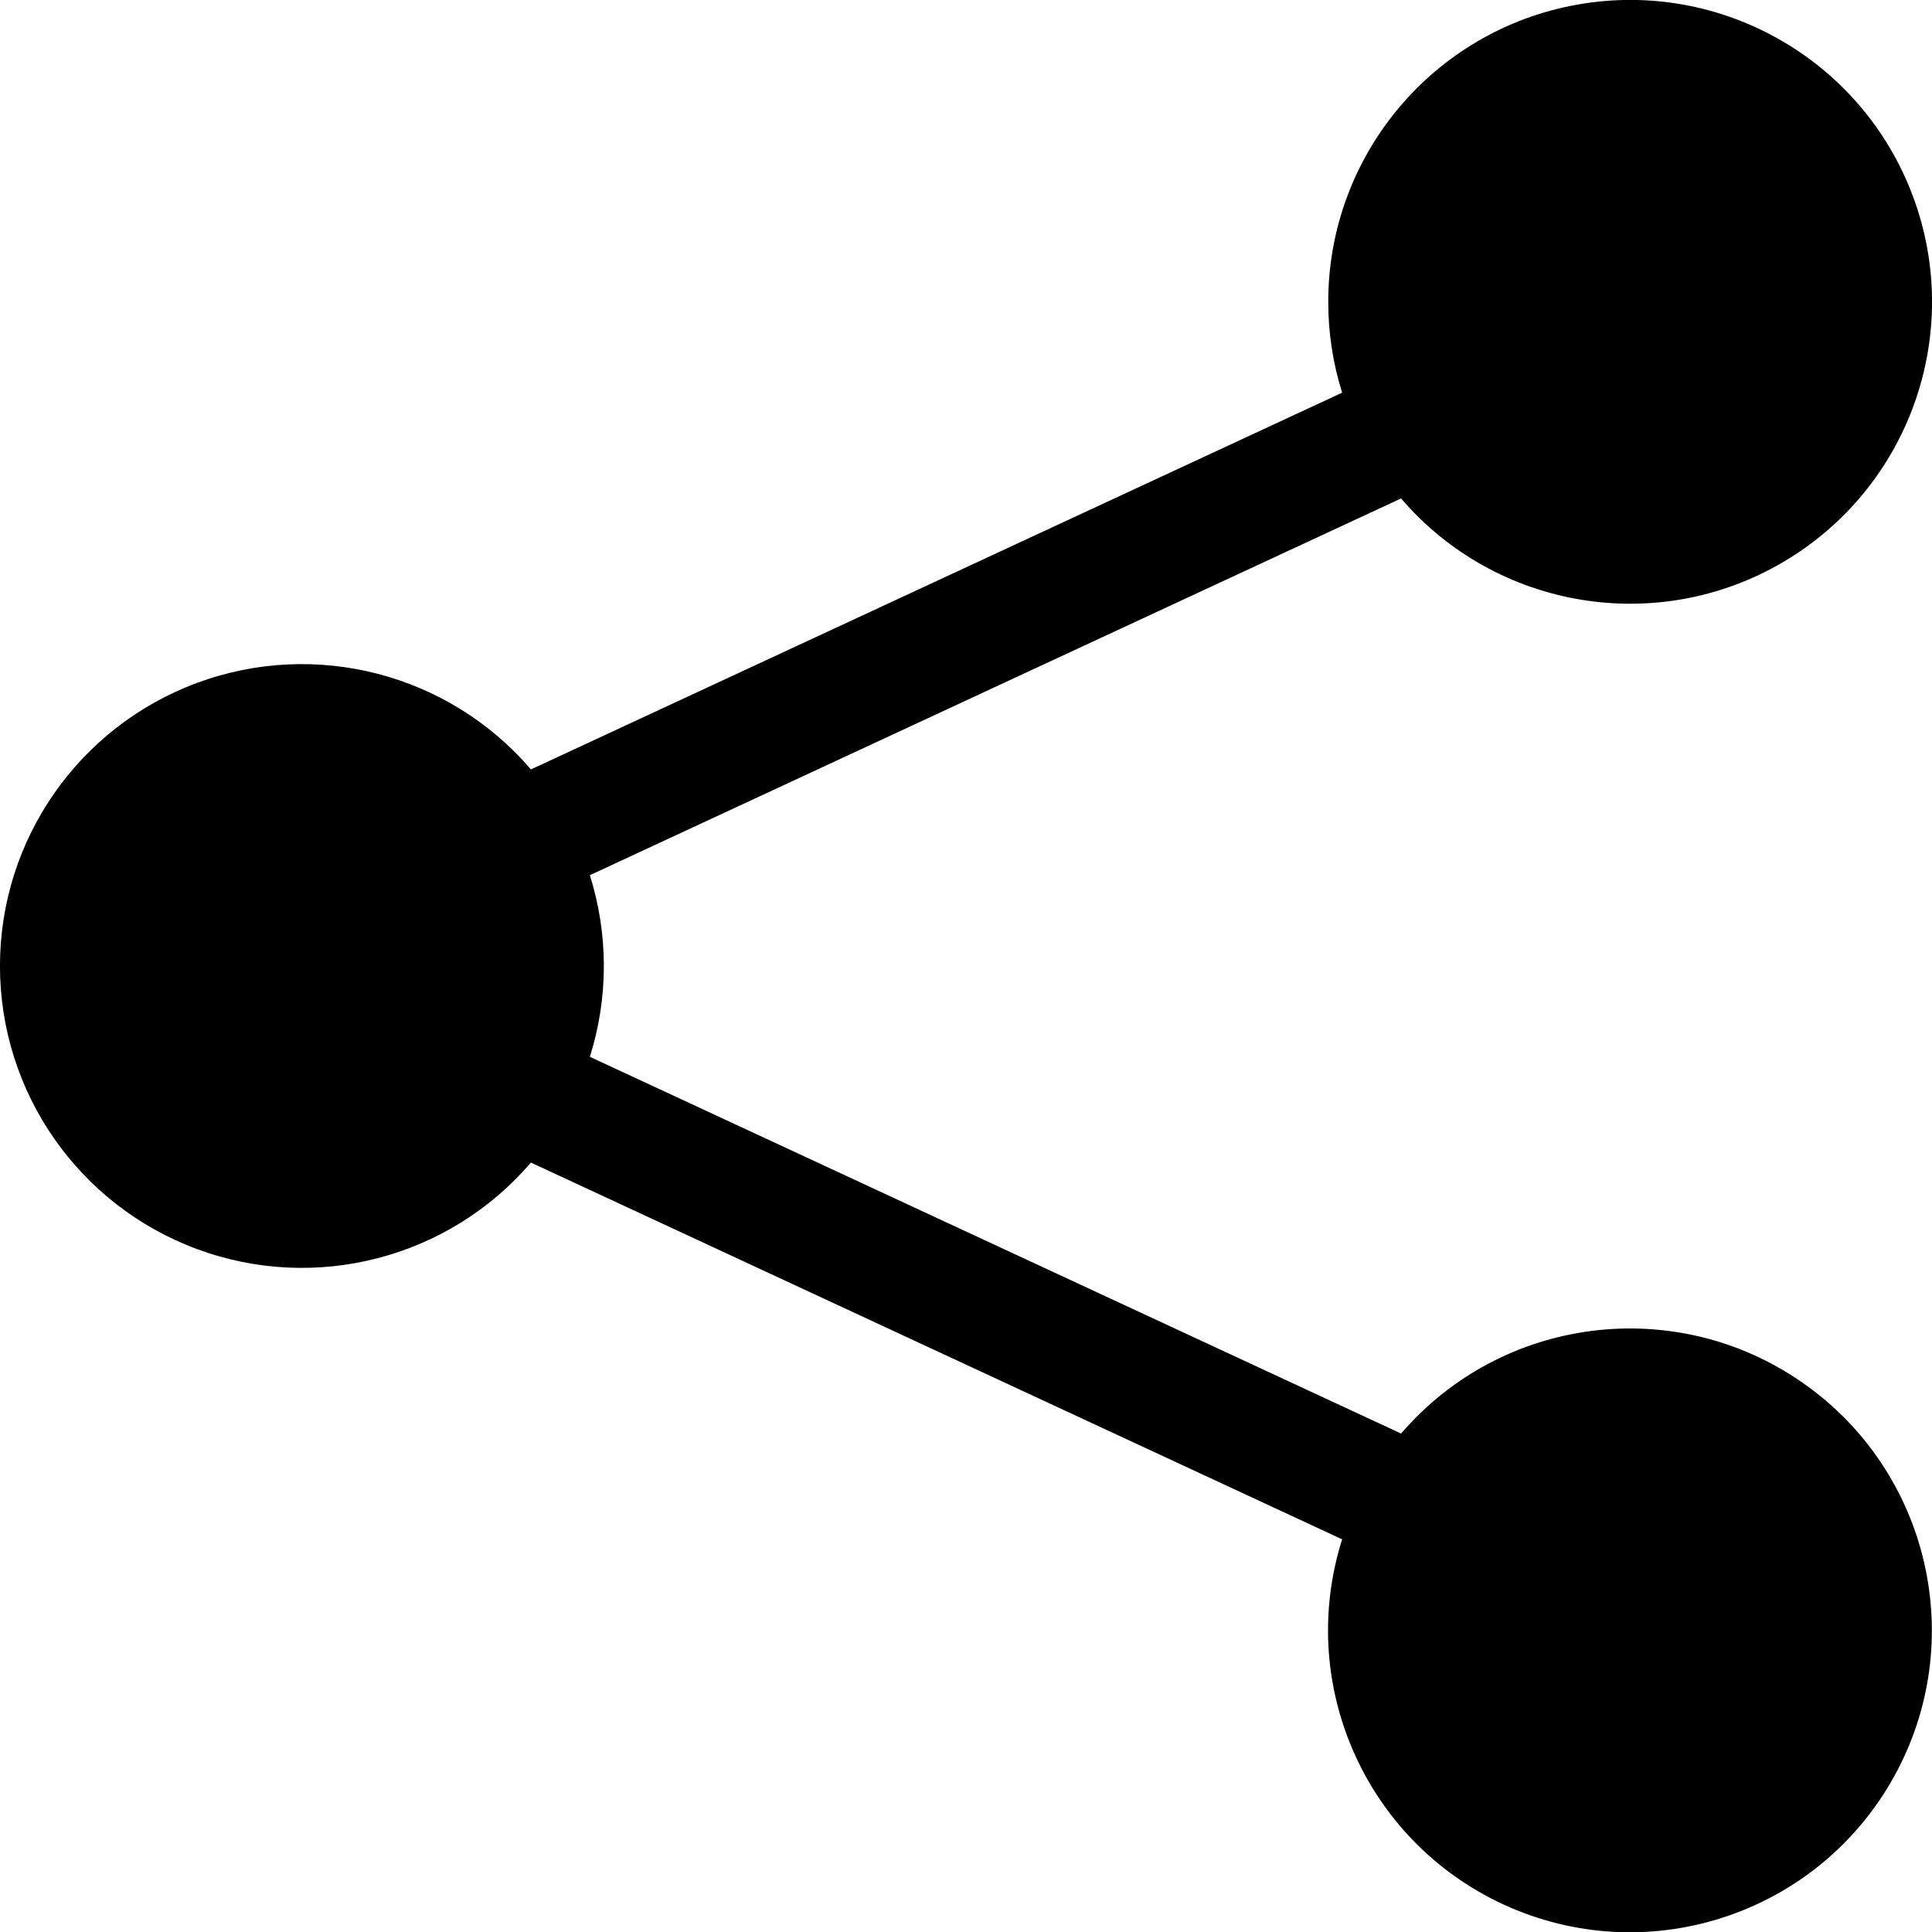
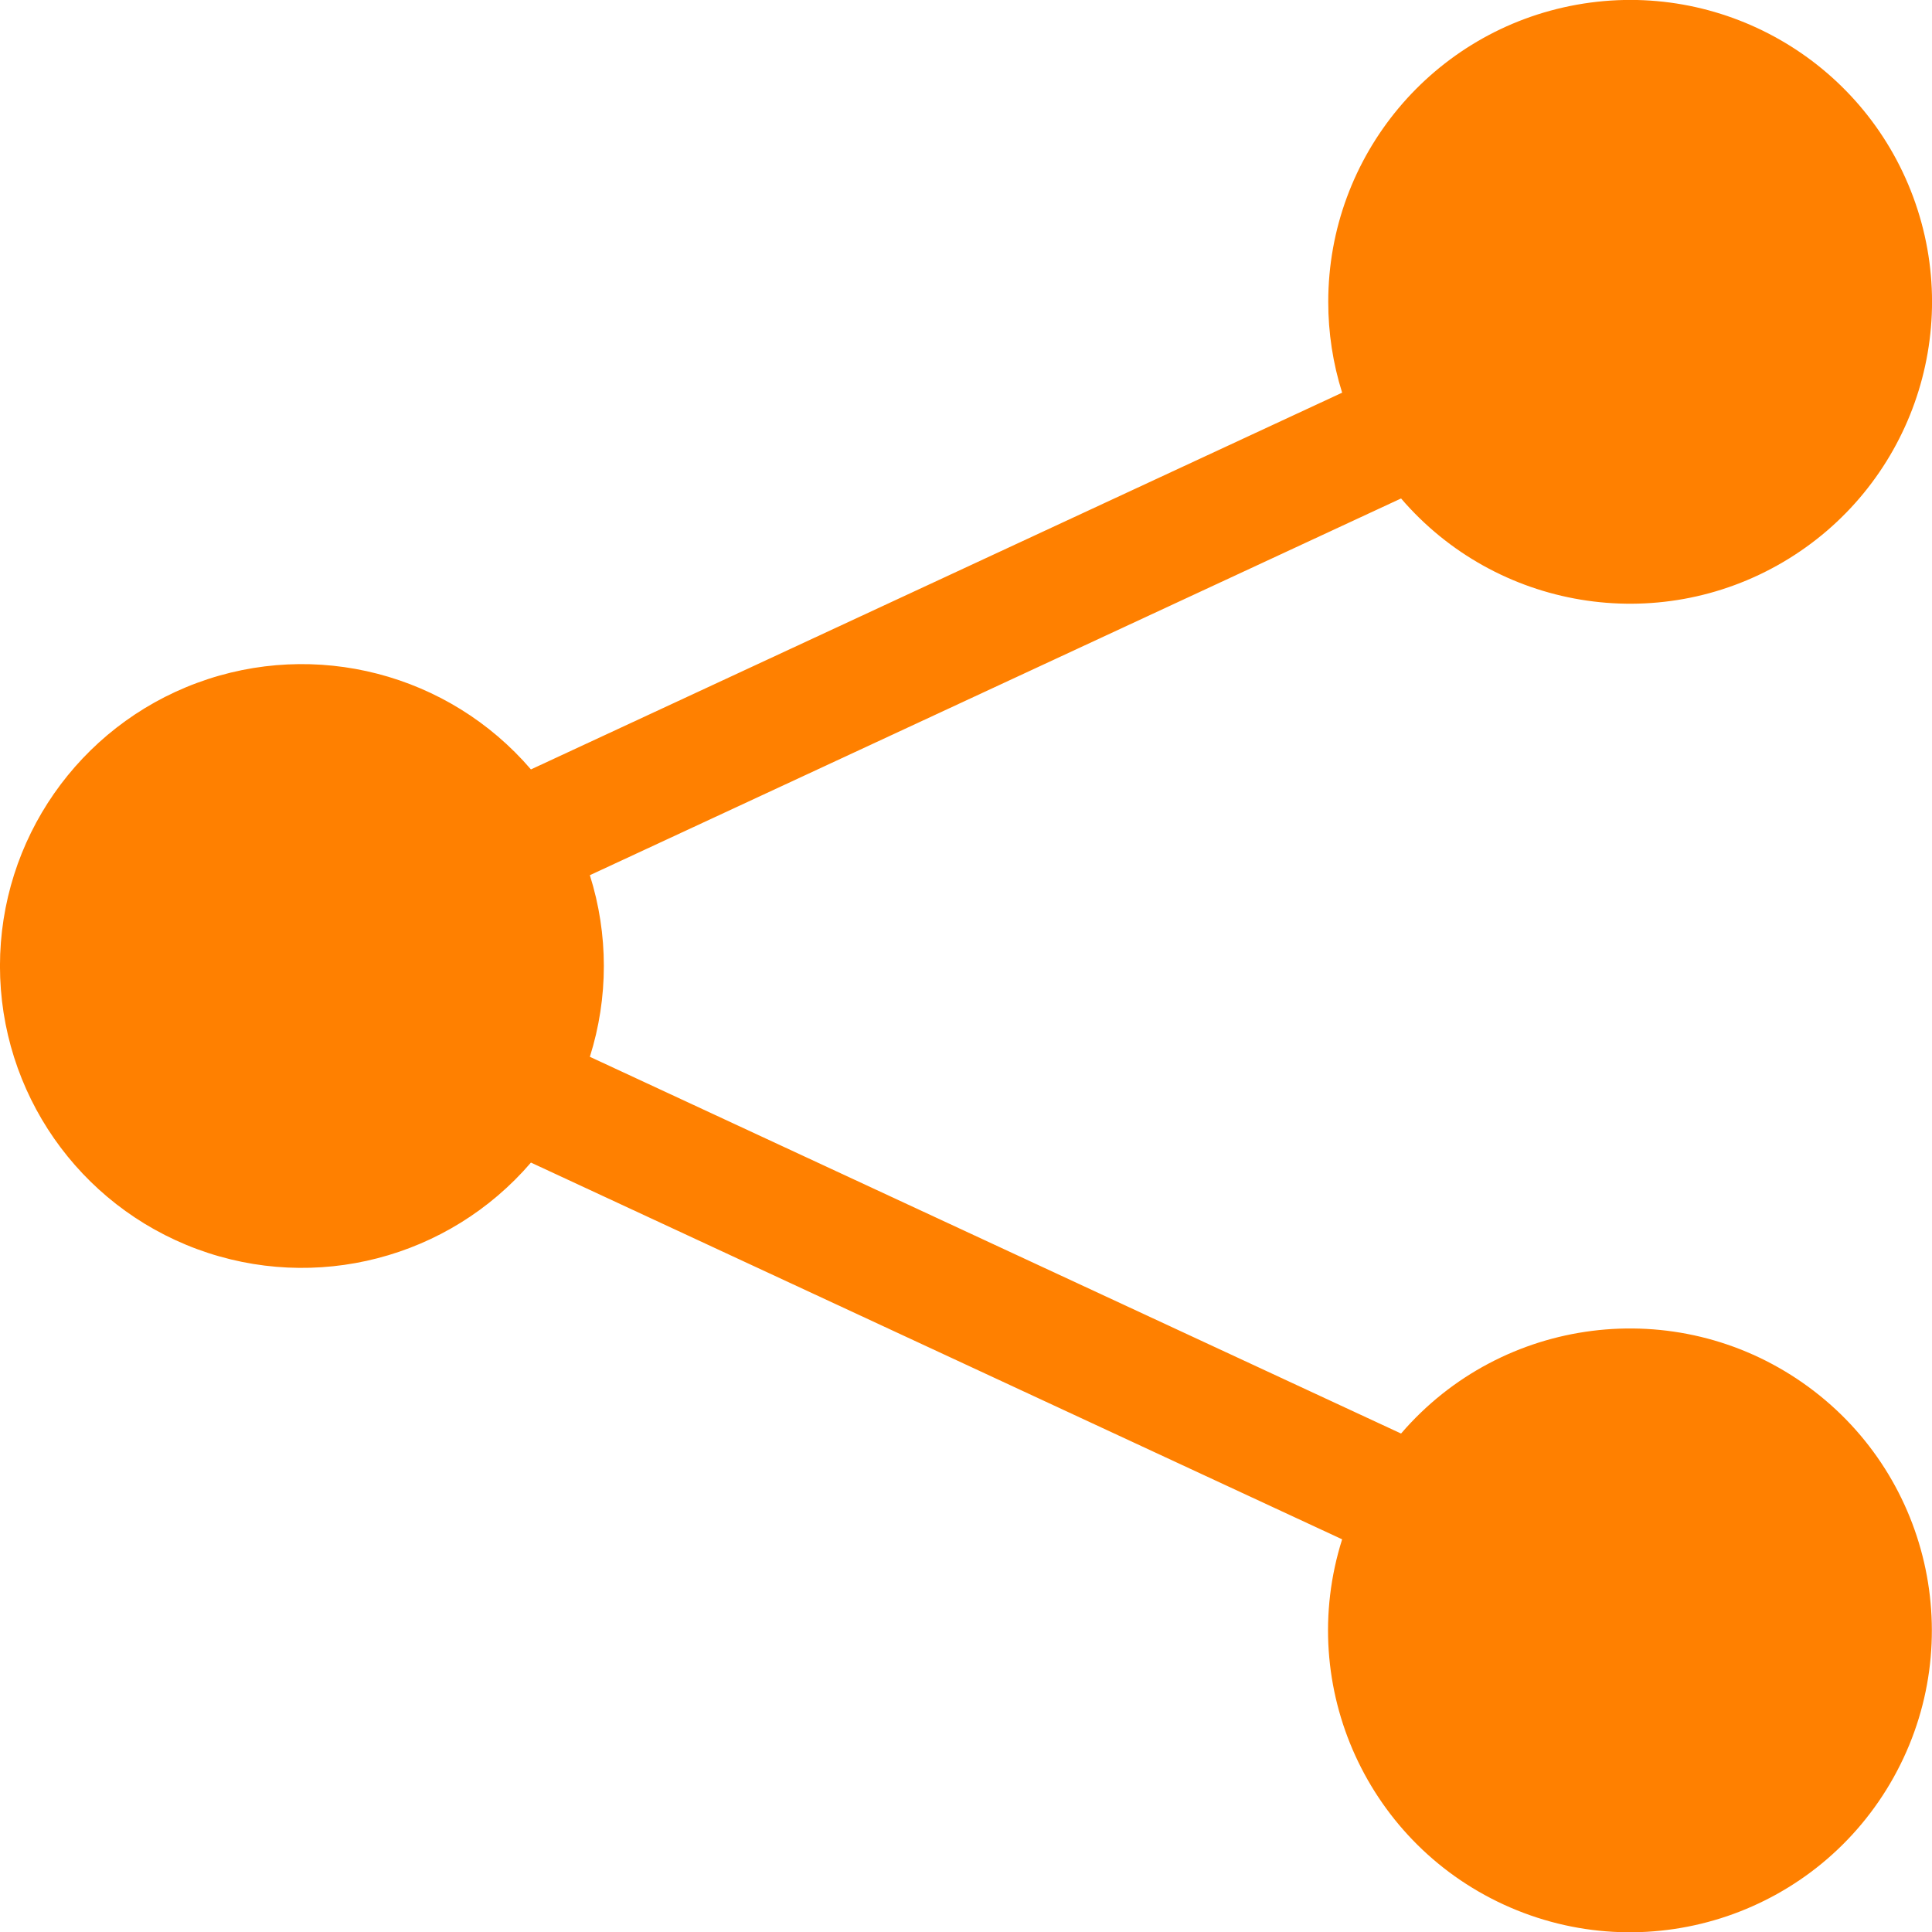
- <svg xmlns="http://www.w3.org/2000/svg" width="16" height="16" fill="currentColor" class="bi bi-share-fill" viewBox="0 0 16 16">
+ <svg xmlns="http://www.w3.org/2000/svg" width="16" height="16" fill="#FF8000" class="bi bi-share-fill" viewBox="0 0 16 16">
  <path d="M11 2.5a2.5 2.5 0 1 1 .603 1.628l-6.718 3.12a2.499 2.499 0 0 1 0 1.504l6.718 3.12a2.5 2.5 0 1 1-.488.876l-6.718-3.12a2.5 2.5 0 1 1 0-3.256l6.718-3.12A2.5 2.5 0 0 1 11 2.5" />
</svg>
